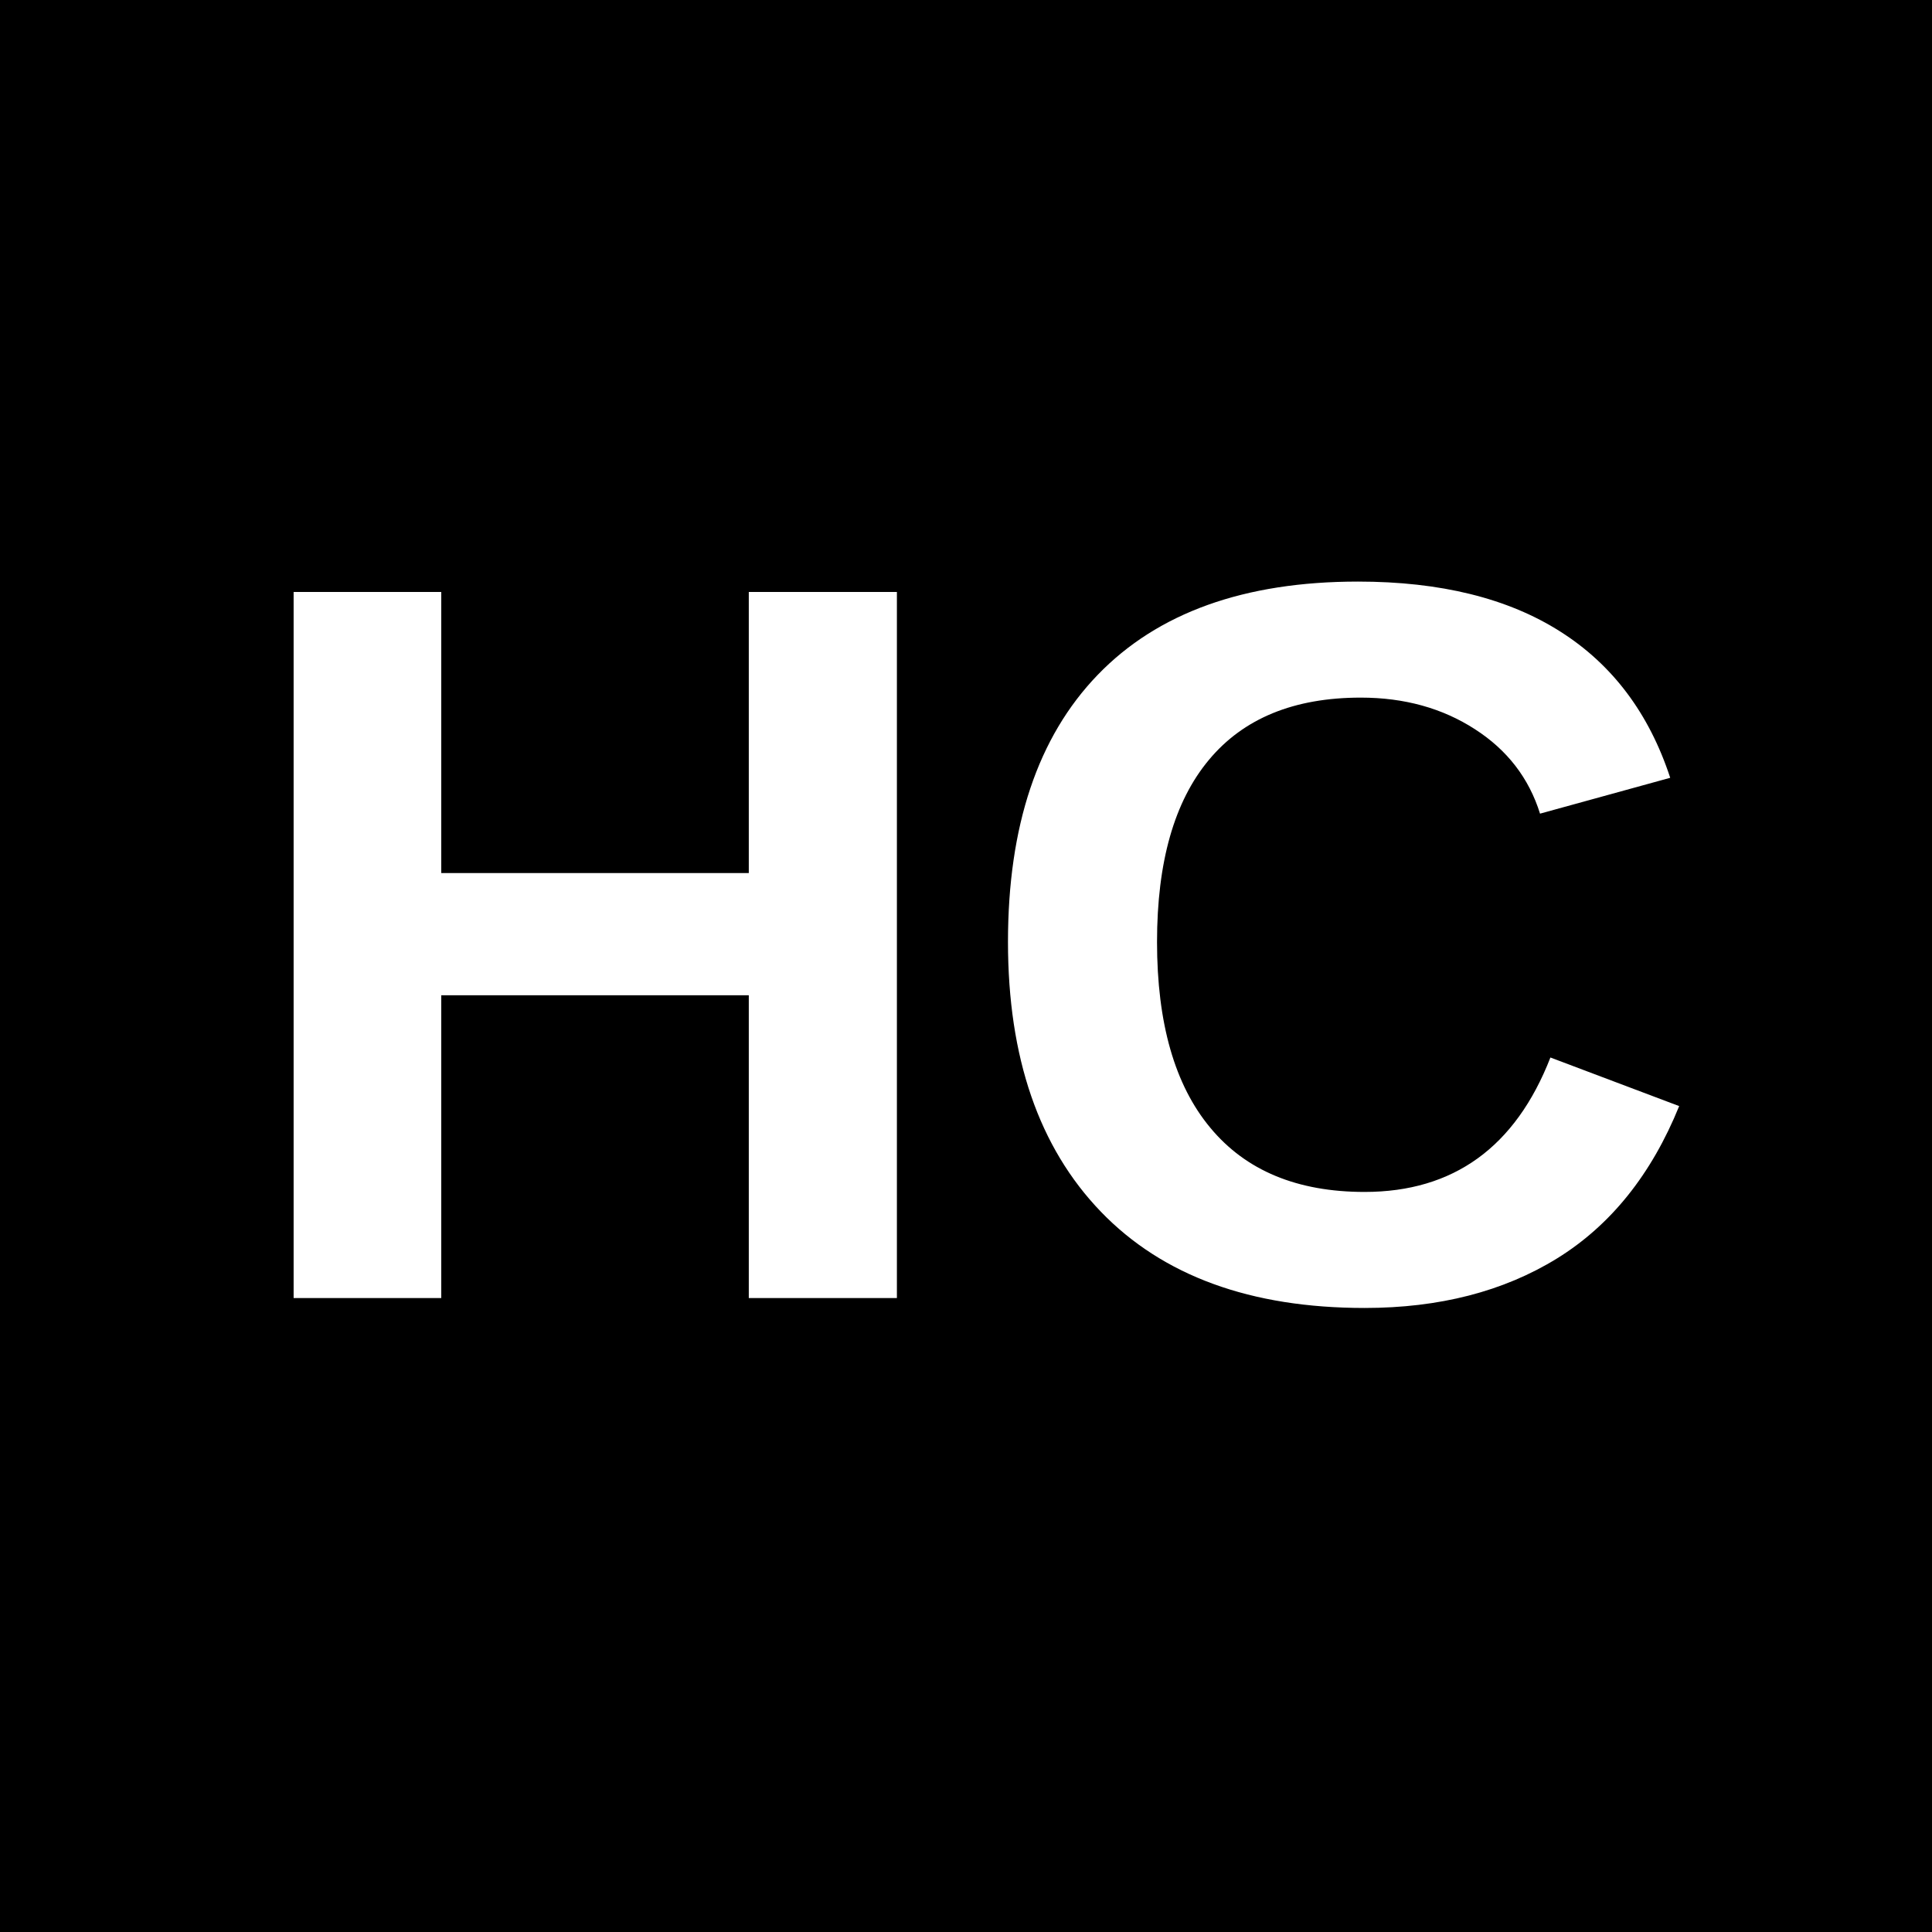
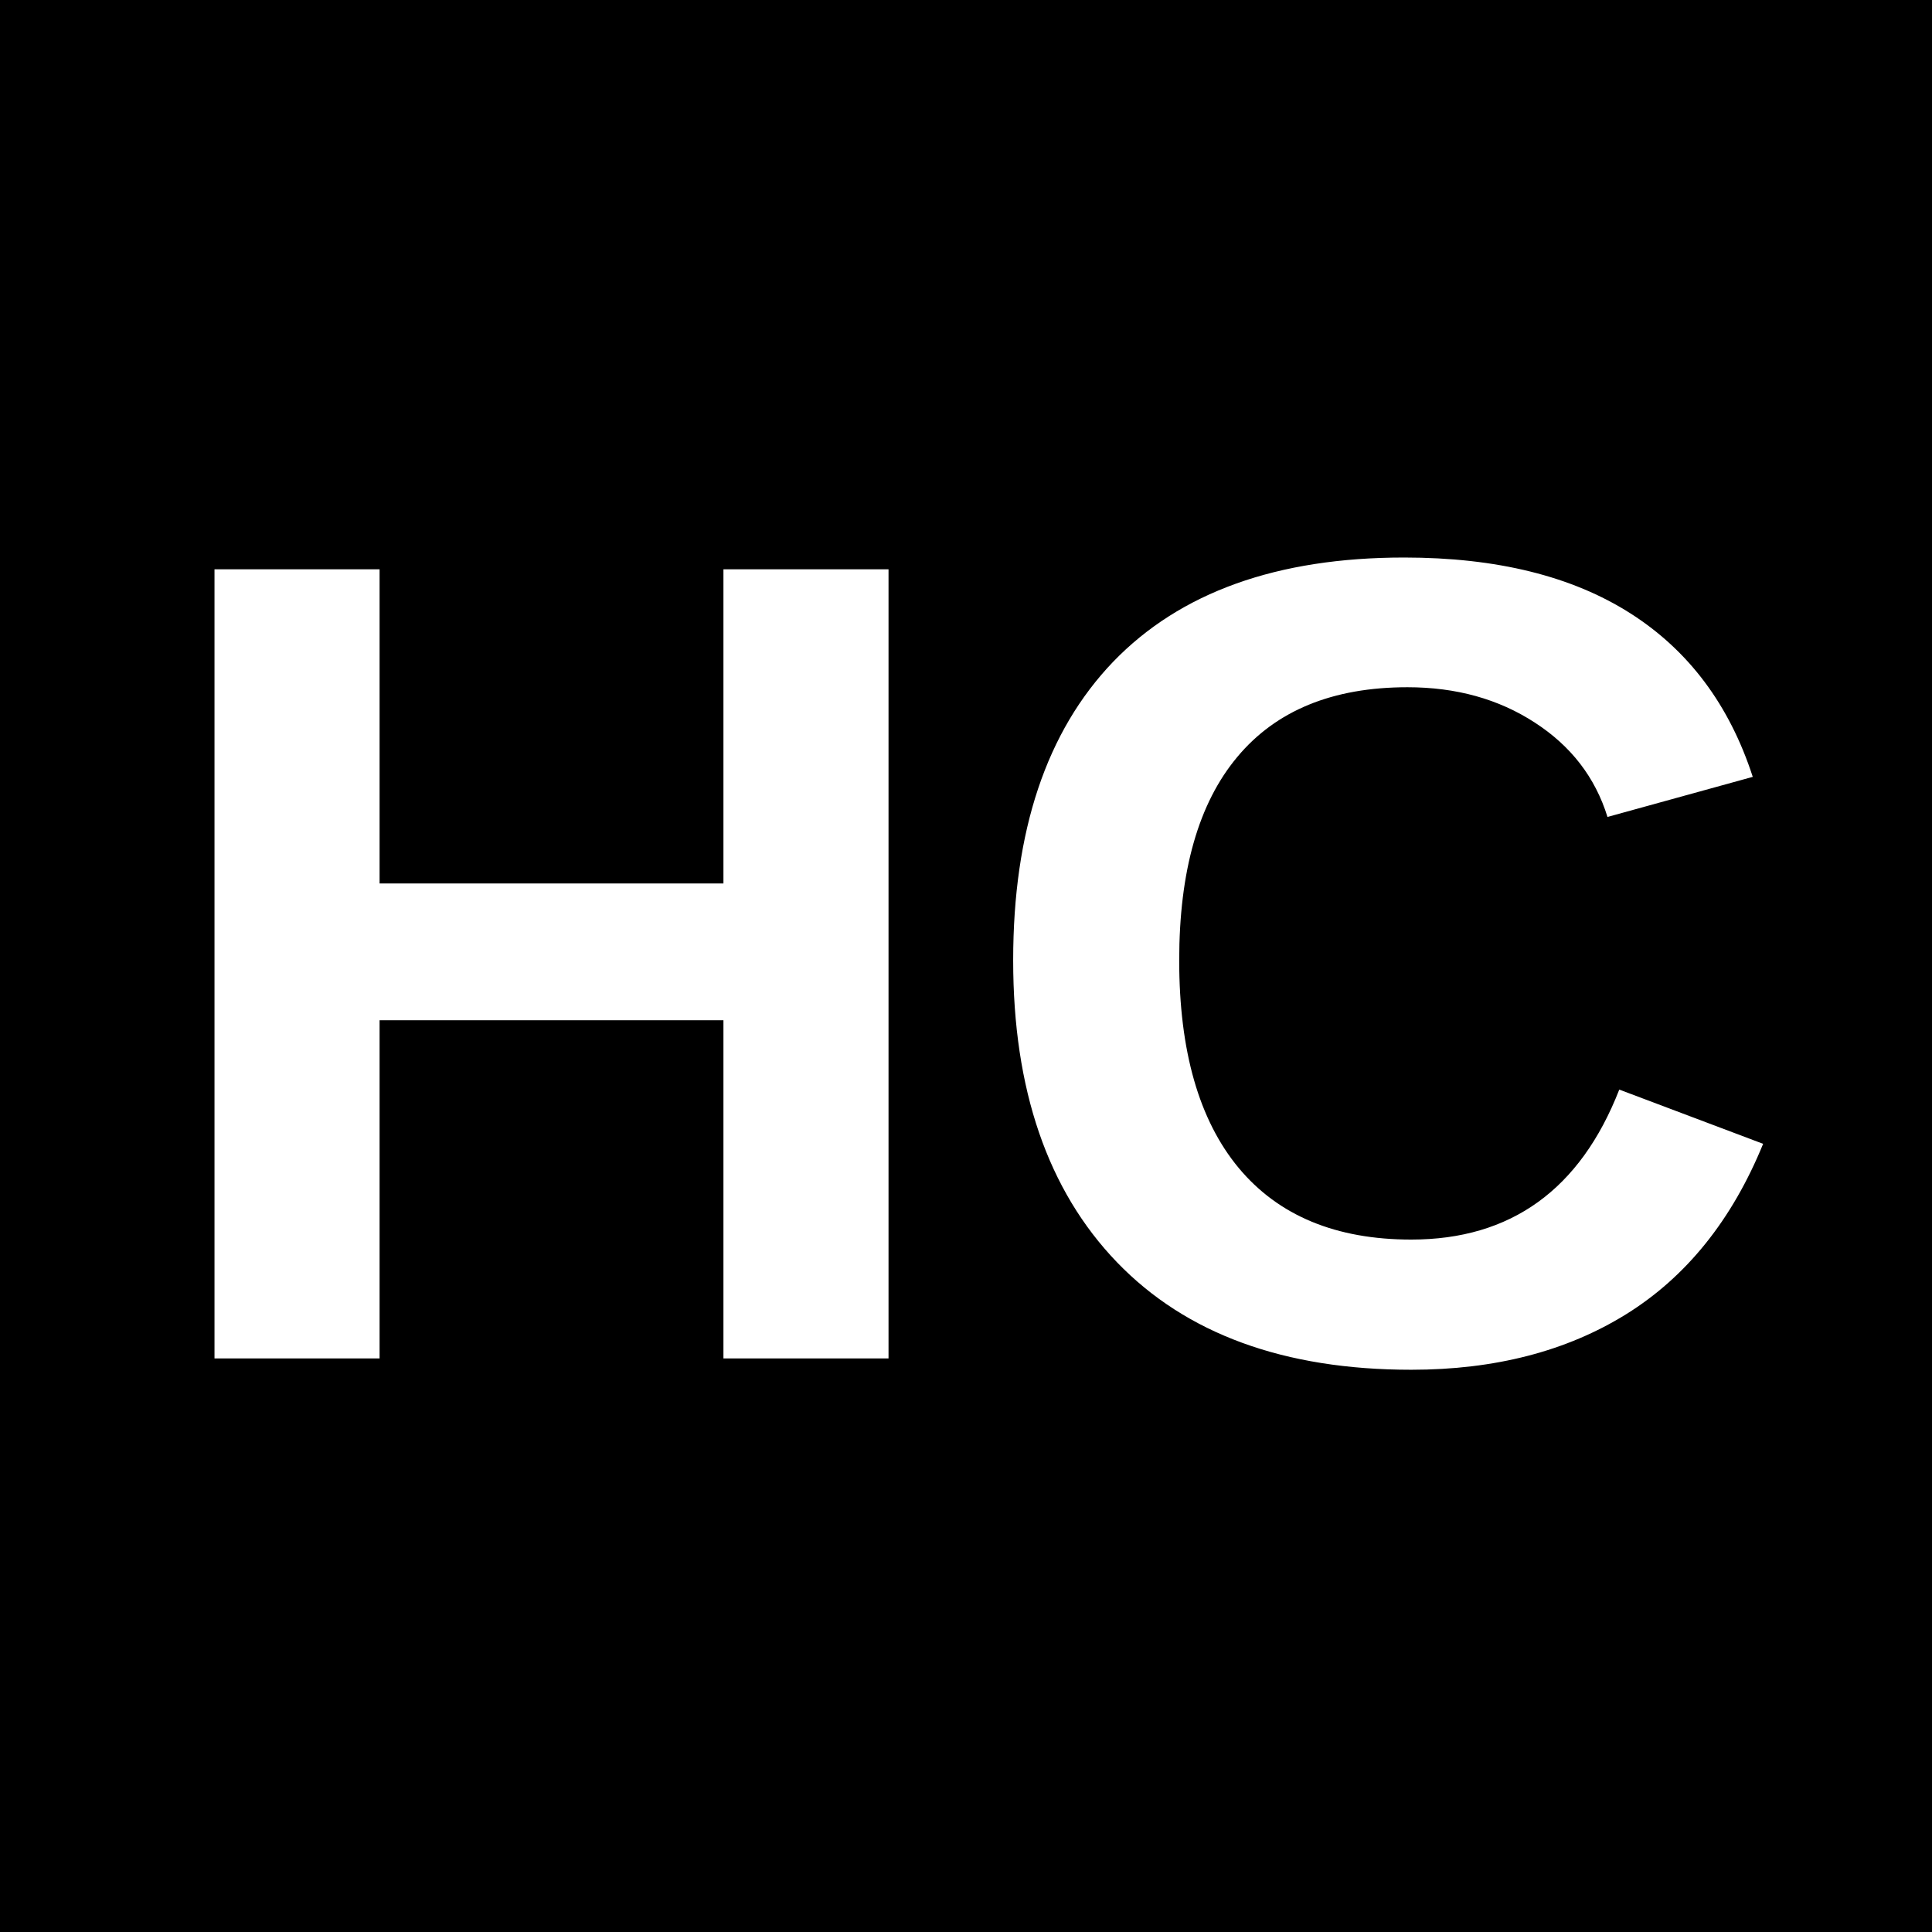
<svg xmlns="http://www.w3.org/2000/svg" viewBox="0 0 64 64">
  <rect width="64" height="64" fill="#000" />
-   <text x="32" y="43" fill="#fff" font-family="Arial, Helvetica, sans-serif" font-size="34" font-weight="700" text-anchor="middle" letter-spacing="0">HC</text>
+   <text x="32" y="45" fill="#fff" font-family="Arial, Helvetica, sans-serif" font-size="38" font-weight="700" text-anchor="middle" letter-spacing="0">HC</text>
</svg>
